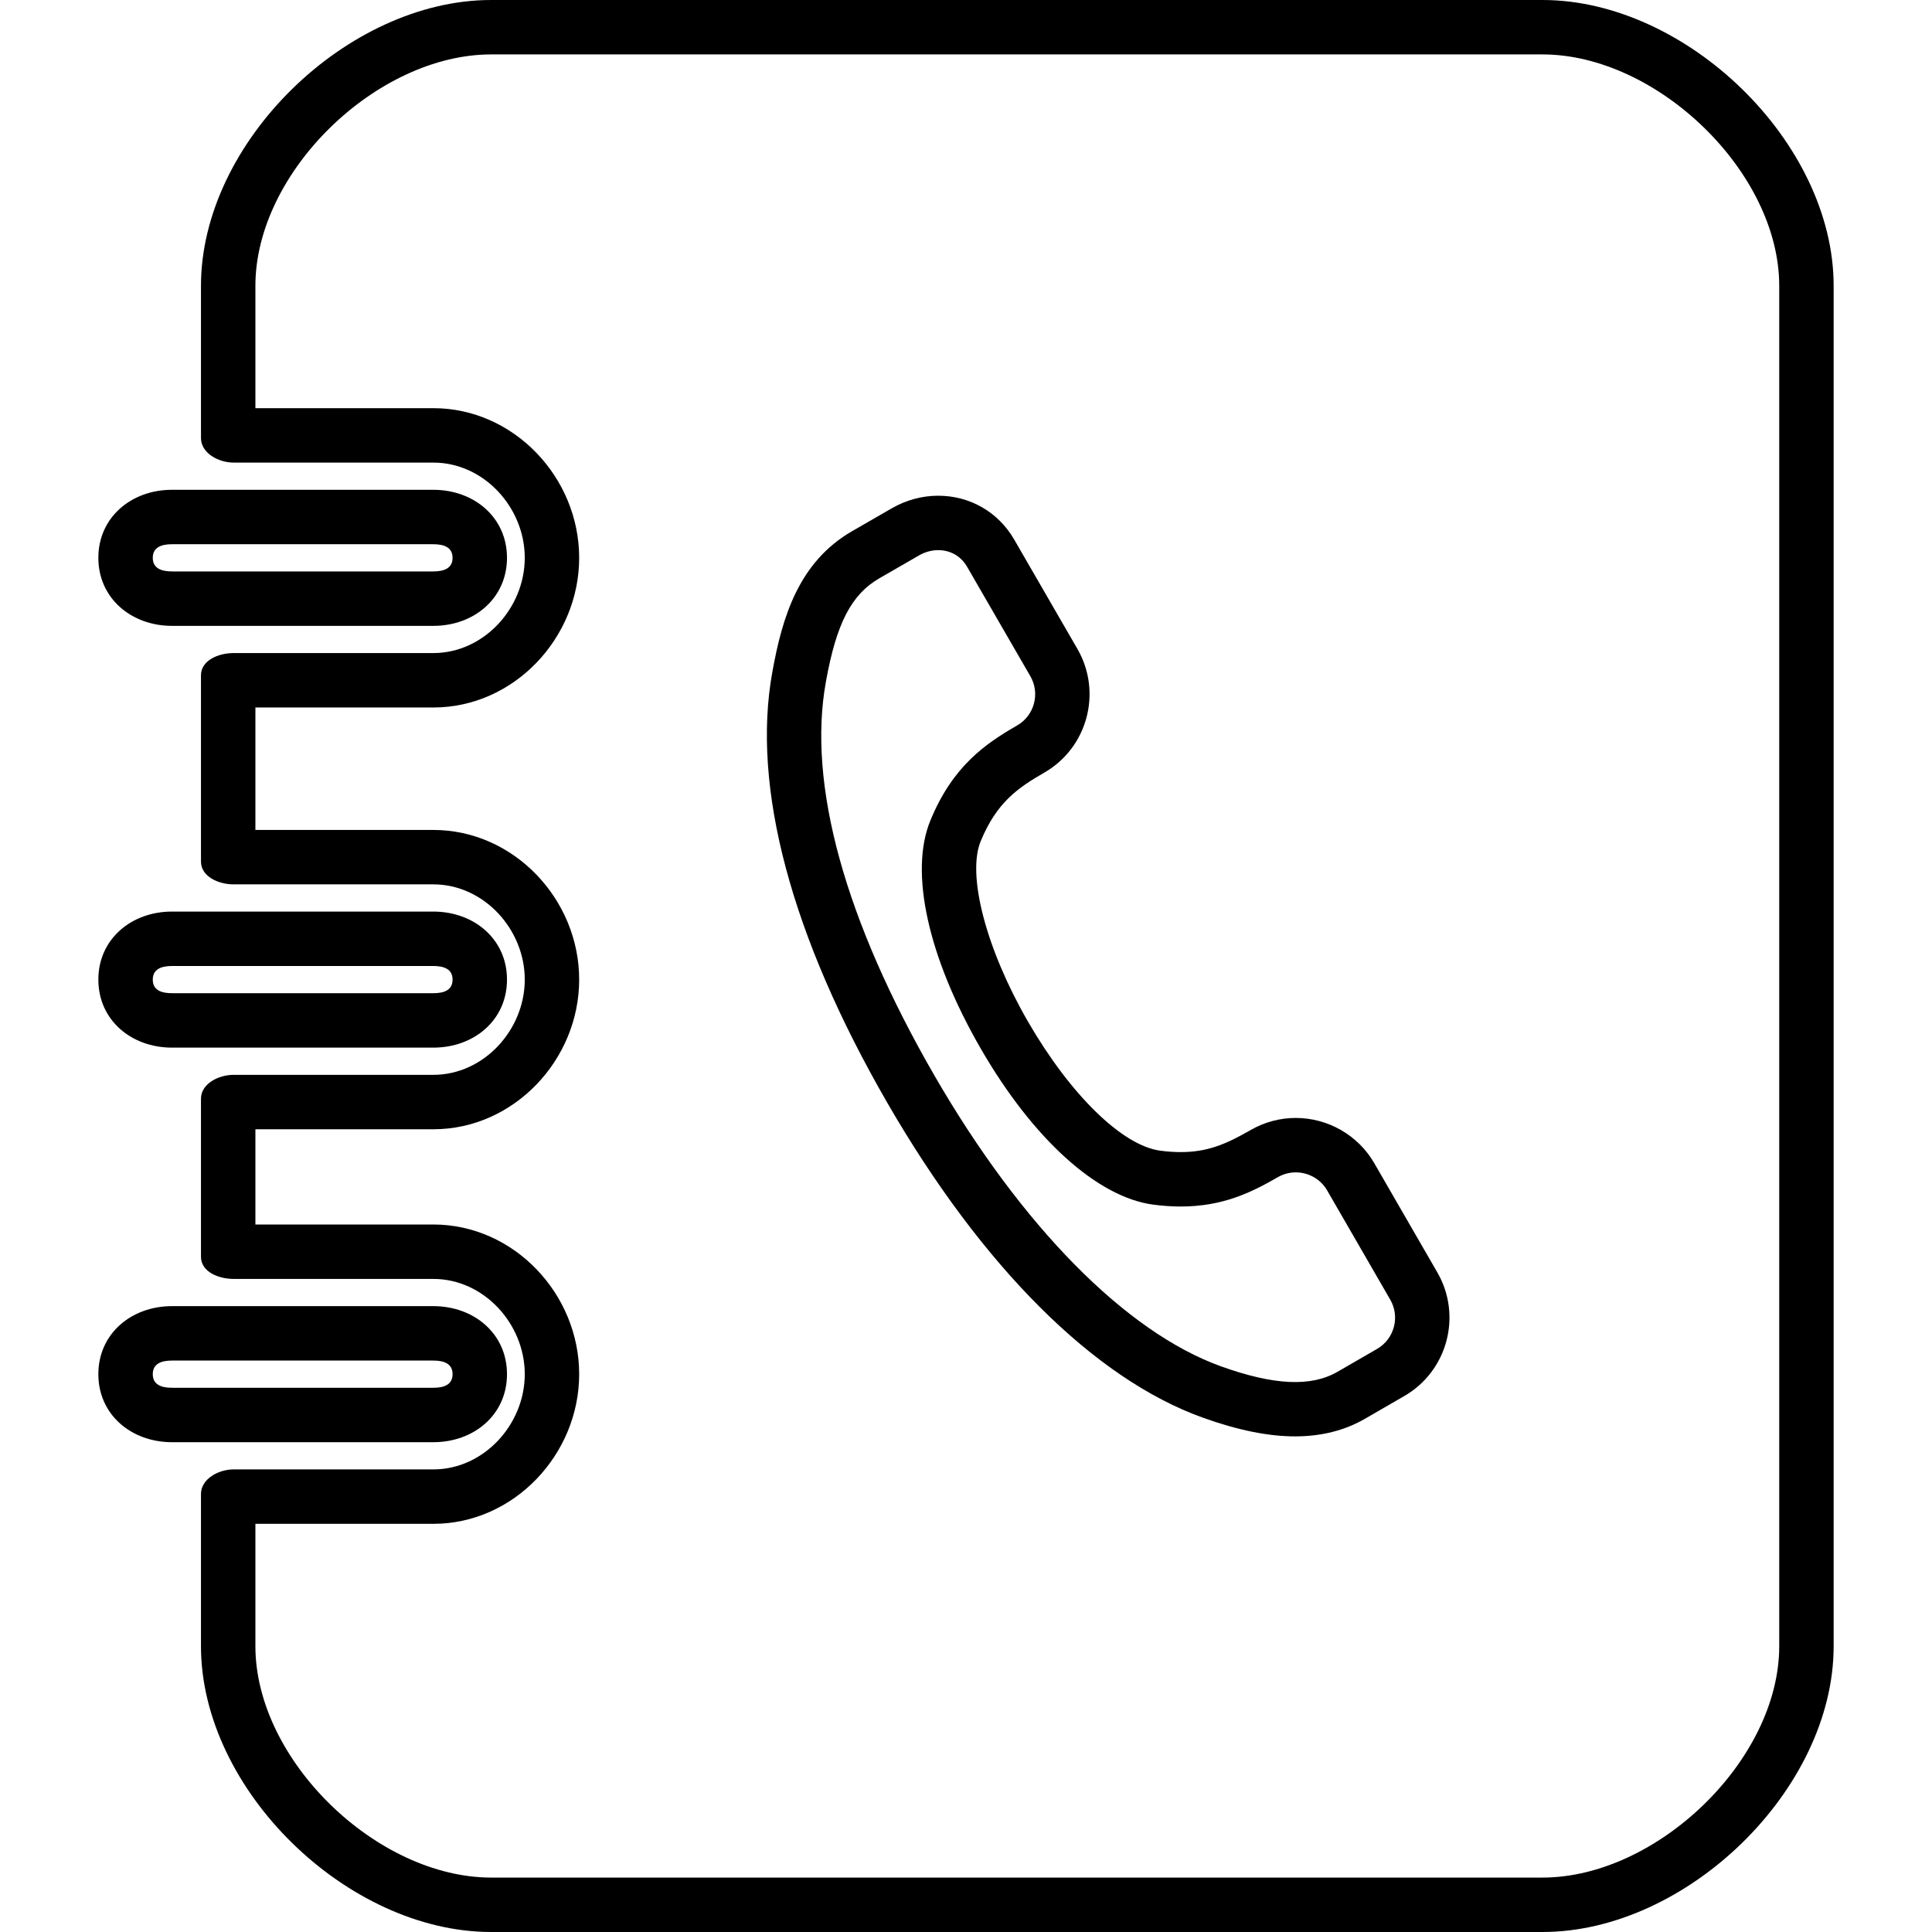
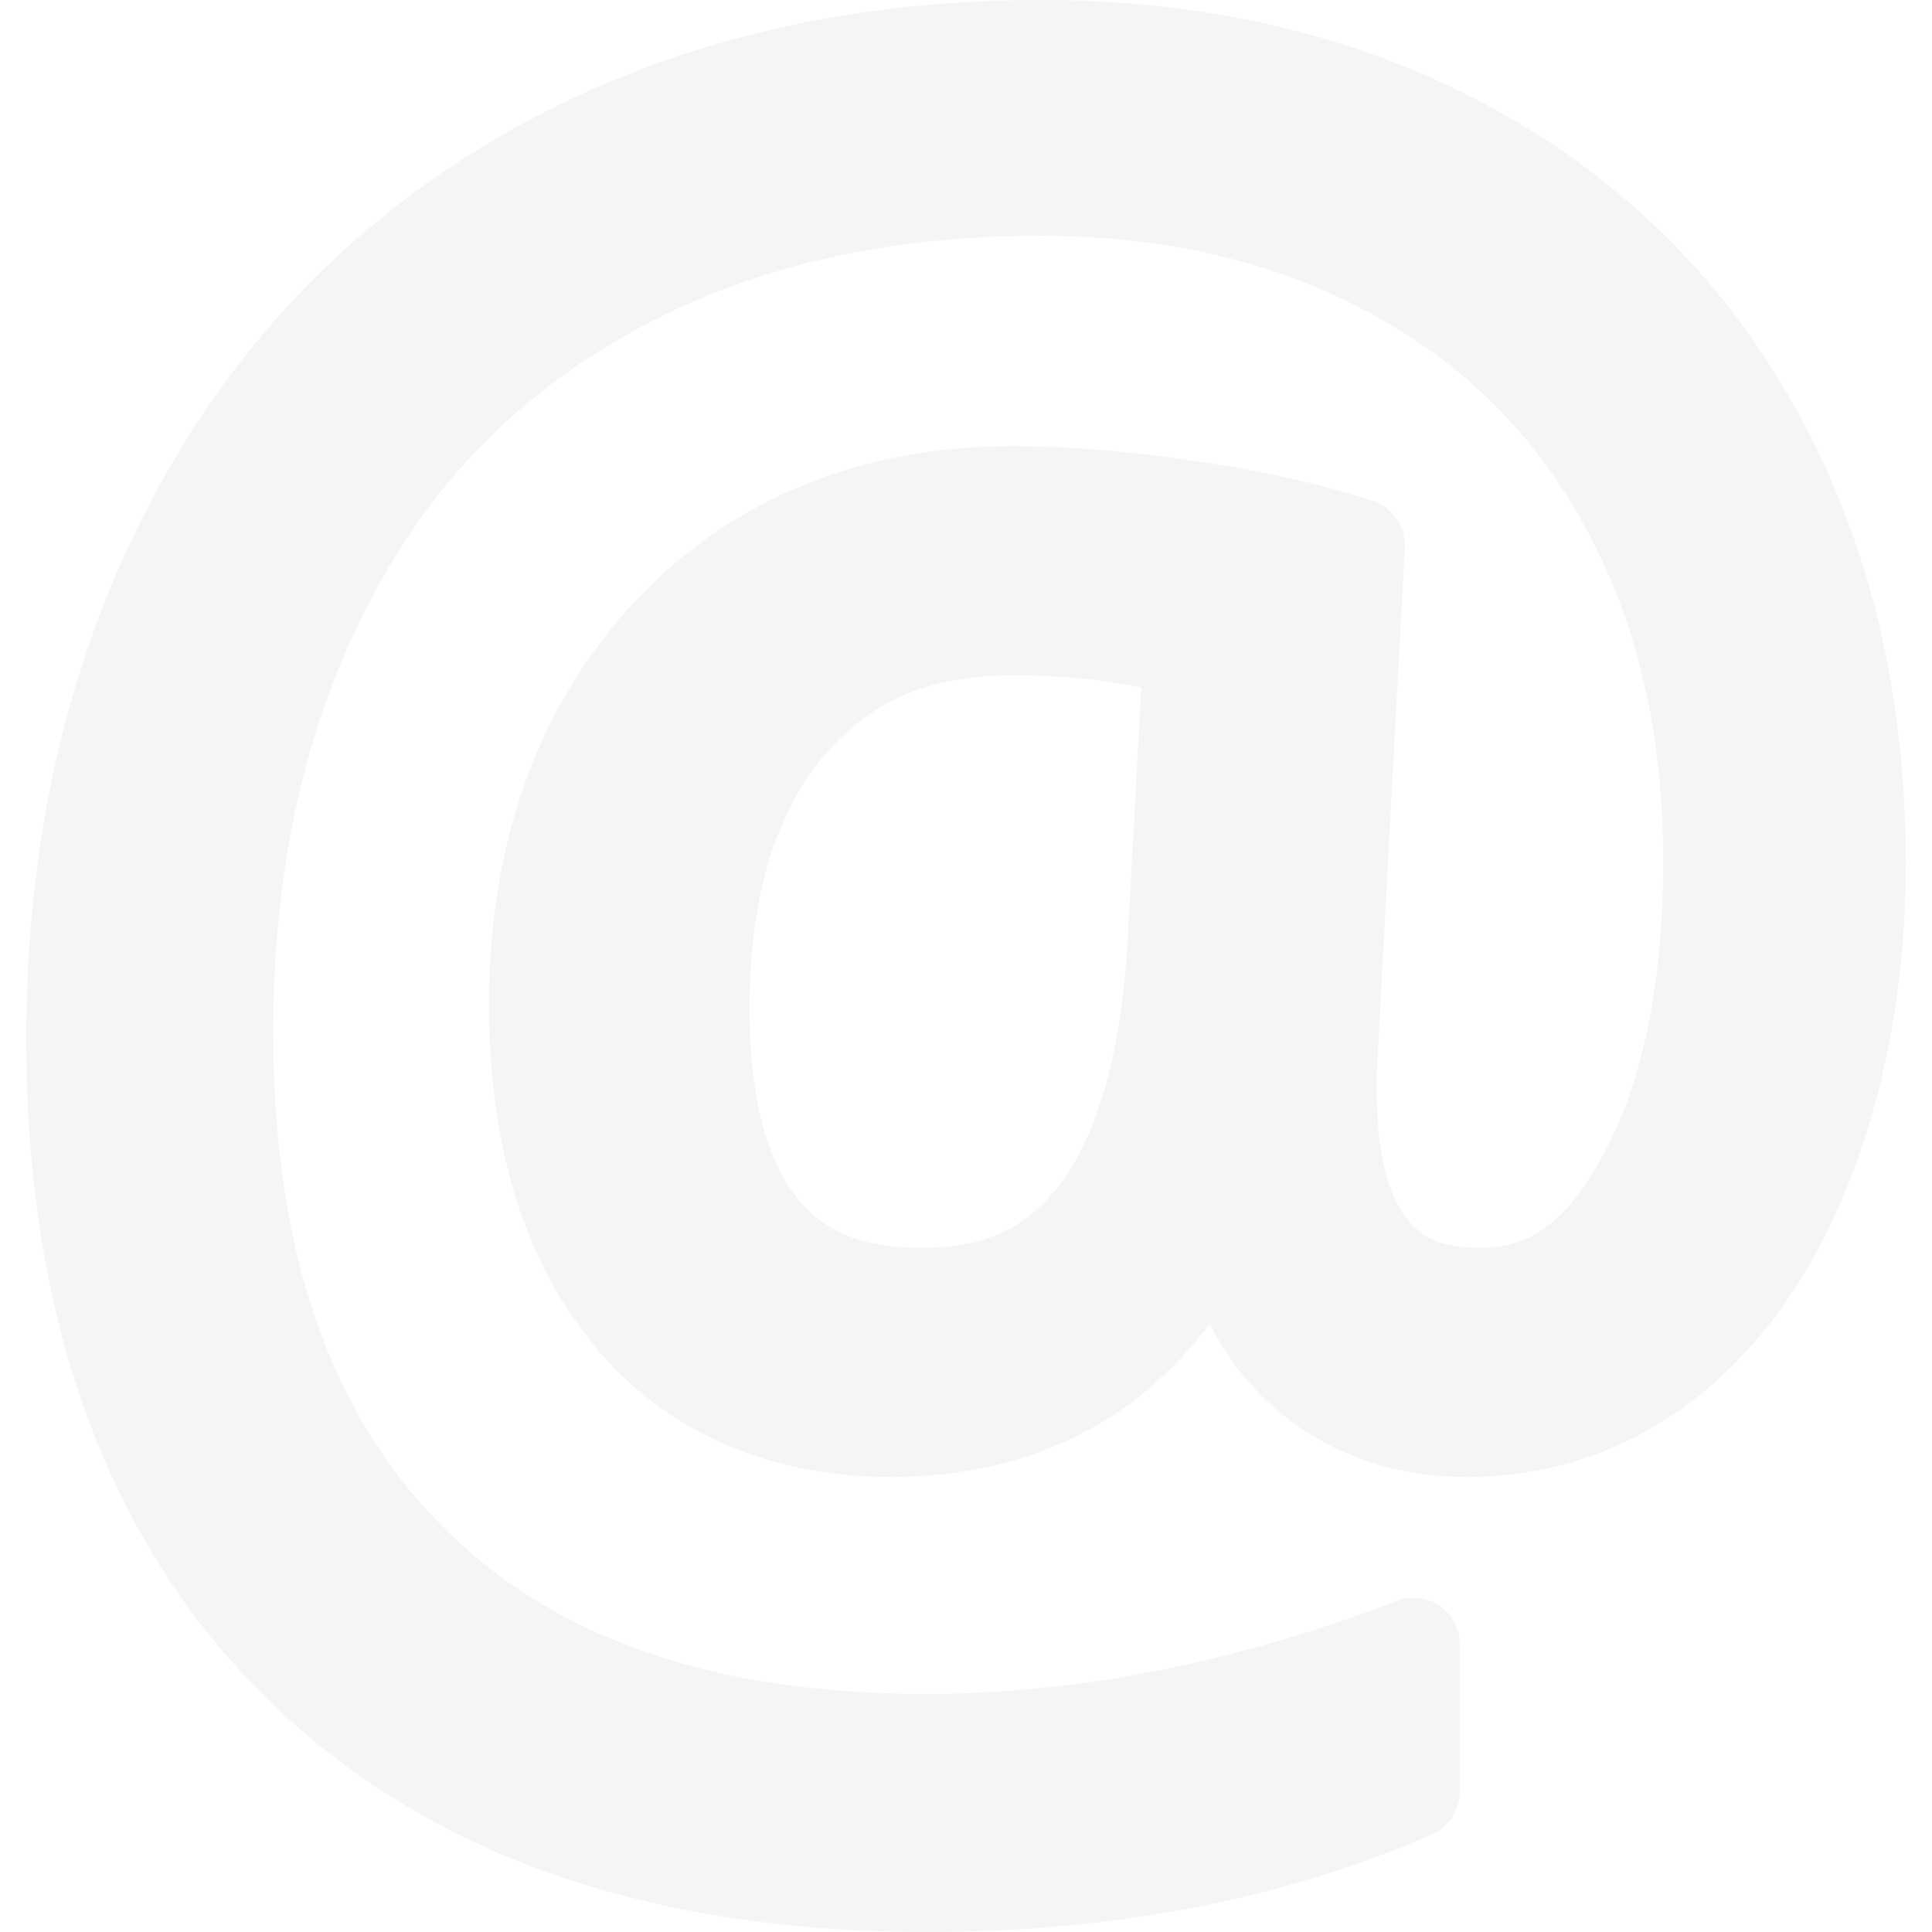
- <svg xmlns="http://www.w3.org/2000/svg" width="681.371" height="681.371">
-   <path d="M60.659 369.475h92.172c14.319 0 25.974-9.678 25.974-23.986 0-14.294-11.646-23.997-25.974-23.997H60.645c-14.314 0-25.959 9.697-25.959 23.997 0 14.308 11.655 23.986 25.973 23.986zm0-28.79h92.158c3.743 0 6.794 1.075 6.794 4.803s-3.042 4.793-6.78 4.793H60.659c-3.738 0-6.78-1.064-6.78-4.793s3.052-4.803 6.78-4.803zM178.805 484.641c0-14.293-11.646-23.996-25.974-23.996H60.64c-14.309 0-25.955 9.707-25.955 23.996 0 14.314 11.655 23.988 25.974 23.988h92.172c14.319 0 25.974-9.674 25.974-23.988zm-124.926 0c0-3.729 3.052-4.803 6.78-4.803h92.153c3.748 0 6.799 1.074 6.799 4.803s-3.042 4.795-6.78 4.795H60.659c-3.738 0-6.78-1.061-6.78-4.795zM60.659 220.726h92.201c14.304 0 25.945-9.722 25.945-23.992 0-14.28-11.641-23.992-25.974-23.992H60.635c-14.309 0-25.95 9.712-25.95 23.992.001 14.27 11.642 23.992 25.974 23.992zm0-28.791h92.148c3.752 0 6.804 1.07 6.804 4.798 0 3.719-3.052 4.798-6.799 4.798H60.688c-3.752 0-6.809-1.075-6.809-4.798s3.057-4.798 6.78-4.798z" />
-   <path d="M544.029 0H173.205C122.52 0 70.88 50.109 70.88 100.799v53.704c0 5.302 6.185 8.642 11.487 8.642h70.469c17.773 0 32.236 15.811 32.236 33.584-.005 17.759-14.472 33.593-32.241 33.593H82.367c-5.297 0-11.487 2.543-11.487 7.845v65.685c0 5.302 6.185 8.042 11.487 8.042h70.469c17.773 0 32.236 15.816 32.236 33.59 0 17.754-14.467 33.588-32.236 33.588H82.367c-5.297 0-11.487 3.129-11.487 8.43v55.734c0 5.303 6.185 7.811 11.487 7.811h70.469c17.773 0 32.236 15.816 32.236 33.59 0 17.754-14.467 33.588-32.236 33.588H82.367c-5.297 0-11.487 3.359-11.487 8.662v53.693c0 50.686 51.64 100.791 102.325 100.791h370.824c50.699 0 102.656-50.105 102.656-100.791V100.799C646.686 50.109 594.733 0 544.029 0zm83.463 580.58c0 40.24-43.21 81.596-83.463 81.596H173.205c-40.244 0-83.132-41.355-83.132-81.596v-43.162h62.768c28.349 0 51.419-24.451 51.419-52.781 0-28.354-23.07-52.783-51.429-52.783H90.073v-33.588h62.768c28.354 0 51.419-24.457 51.419-52.781 0-28.354-23.07-52.783-51.429-52.783H90.073v-43.186h62.768c28.354 0 51.419-24.457 51.419-52.787 0-28.354-23.07-52.777-51.429-52.777H90.073V100.8c0-40.244 42.888-81.606 83.132-81.606h370.824c40.253 0 83.463 41.362 83.463 81.606v479.78z" />
-   <path d="M484.663 410.209c-5.676-9.828-16.285-15.936-27.687-15.936a31.851 31.851 0 00-15.892 4.256c-8.763 5.053-15.298 7.787-24.707 7.787-2.261 0-4.679-.168-7.174-.498-13.397-1.789-31.713-19.674-46.674-45.551-14.74-25.533-21.593-51.684-16.65-63.622 5.619-13.656 13.152-18.824 22.418-24.16 15.235-8.771 20.494-28.311 11.713-43.569l-22.293-38.574c-5.581-9.712-15.614-15.513-26.843-15.513-5.681 0-11.338 1.531-16.353 4.429l-13.973 8.052c-18.876 10.902-24.692 30.345-28.162 49.707-7.399 40.618 6.617 93.137 40.532 151.892 33.435 57.859 72.94 97.293 111.255 111.055 12.423 4.453 23.09 6.611 32.596 6.611 9.208 0 17.466-2.078 24.553-6.17l13.93-8.053c15.226-8.781 20.471-28.314 11.689-43.559l-22.278-38.584zm.998 65.521l-13.938 8.057c-9.362 5.412-22.433 4.783-41.065-1.895-33.545-12.045-70.401-49.438-101.111-102.586-31.611-54.754-44.845-102.771-38.267-138.879 3.685-20.547 8.973-30.782 18.862-36.487l13.973-8.057c2.111-1.219 4.453-1.862 6.766-1.862 4.333 0 8.052 2.14 10.211 5.902l22.298 38.579c3.498 6.075 1.401 13.858-4.673 17.351-11.143 6.42-22.687 14.294-30.576 33.469-7.514 18.147-.878 48.257 17.773 80.546 18.368 31.793 41.084 52.346 60.767 54.975 3.34.441 6.604.668 9.698.668 15.071 0 25.206-5.115 34.294-10.355a12.657 12.657 0 016.3-1.689c4.563 0 8.806 2.434 11.065 6.338l22.279 38.57c3.501 6.07 1.414 13.854-4.656 17.355z" />
+ <svg xmlns="http://www.w3.org/2000/svg" viewBox="0 0 421.83 421.83">
+   <path d="M227.145 0c-43.087 0-81.886 9.425-115.724 28.488-33.839 19.027-60.166 46.205-78.414 80.858C14.759 143.929 5.723 183.33 5.723 227.019c0 60.13 17.15 108.638 51.909 143.22s83.693 51.591 144.638 51.591c40.854 0 77.74-7.051 110.409-21.331 3.543-1.559 6.024-5.315 6.024-9.177v-32.457c0-3.224-1.665-6.413-4.323-8.256-2.657-1.807-6.236-2.232-9.248-1.098-35.823 13.642-70.051 20.339-102.862 20.339-47.516 0-82.169-12.579-106.157-37.063-24.059-24.484-36.461-59.563-36.461-107.468 0-35.327 6.803-65.941 20.161-92.268 13.323-26.291 32.28-46.134 57.508-60.236 25.157-14.138 54.921-21.331 89.823-21.331 27.425 0 51.165 5.634 71.787 16.76 20.622 11.091 36.177 26.575 47.339 47.126 11.161 20.48 16.866 44.504 16.866 72.602 0 26.858-4.5 48.012-12.756 63.532-8.256 15.555-16.406 20.941-27.283 20.941-8.575 0-12.827-2.197-16.335-6.874s-6.13-13.358-6.13-26.575v-5.386l6.094-114.201c.213-4.394-2.799-8.752-6.98-10.063-11.835-3.791-24.98-6.697-39.437-8.787-14.35-2.091-27.354-3.154-39.012-3.154-33.484 0-62.008 11.587-83.055 34.335-21.012 22.713-31.465 52.583-31.465 87.732 0 30.224 7.406 55.488 22.961 74.339 15.591 18.921 38.232 28.665 64.913 28.665 18.213 0 34.724-4.5 48.614-13.606 8.079-5.35 14.988-12.083 20.87-19.807 3.472 6.839 8.114 13.004 14.031 18.213 11.409 10.063 25.972 15.201 41.988 15.201 19.028 0 36.567-6.201 51.236-18.106 14.598-11.906 25.689-28.453 33.343-48.933 7.618-20.445 11.374-42.839 11.374-66.969 0-36.744-7.795-69.732-23.563-98.433-15.766-28.702-38.407-51.166-67.25-66.757C296.452 7.689 263.57 0 227.145 0zm-5.847 147.437c9.992 0 19.276.921 27.886 2.657l-2.976 55.346v.035c-1.382 24.378-6.591 41.669-14.031 52.051-7.476 10.382-16.583 14.917-30.933 14.917-13.677 0-21.756-3.791-27.744-11.587-5.953-7.76-9.85-21.047-9.85-40.429 0-24.52 5.563-42.307 15.697-54.709 10.132-12.399 23.101-18.281 41.951-18.281z" fill="#f5f5f5" />
</svg>
